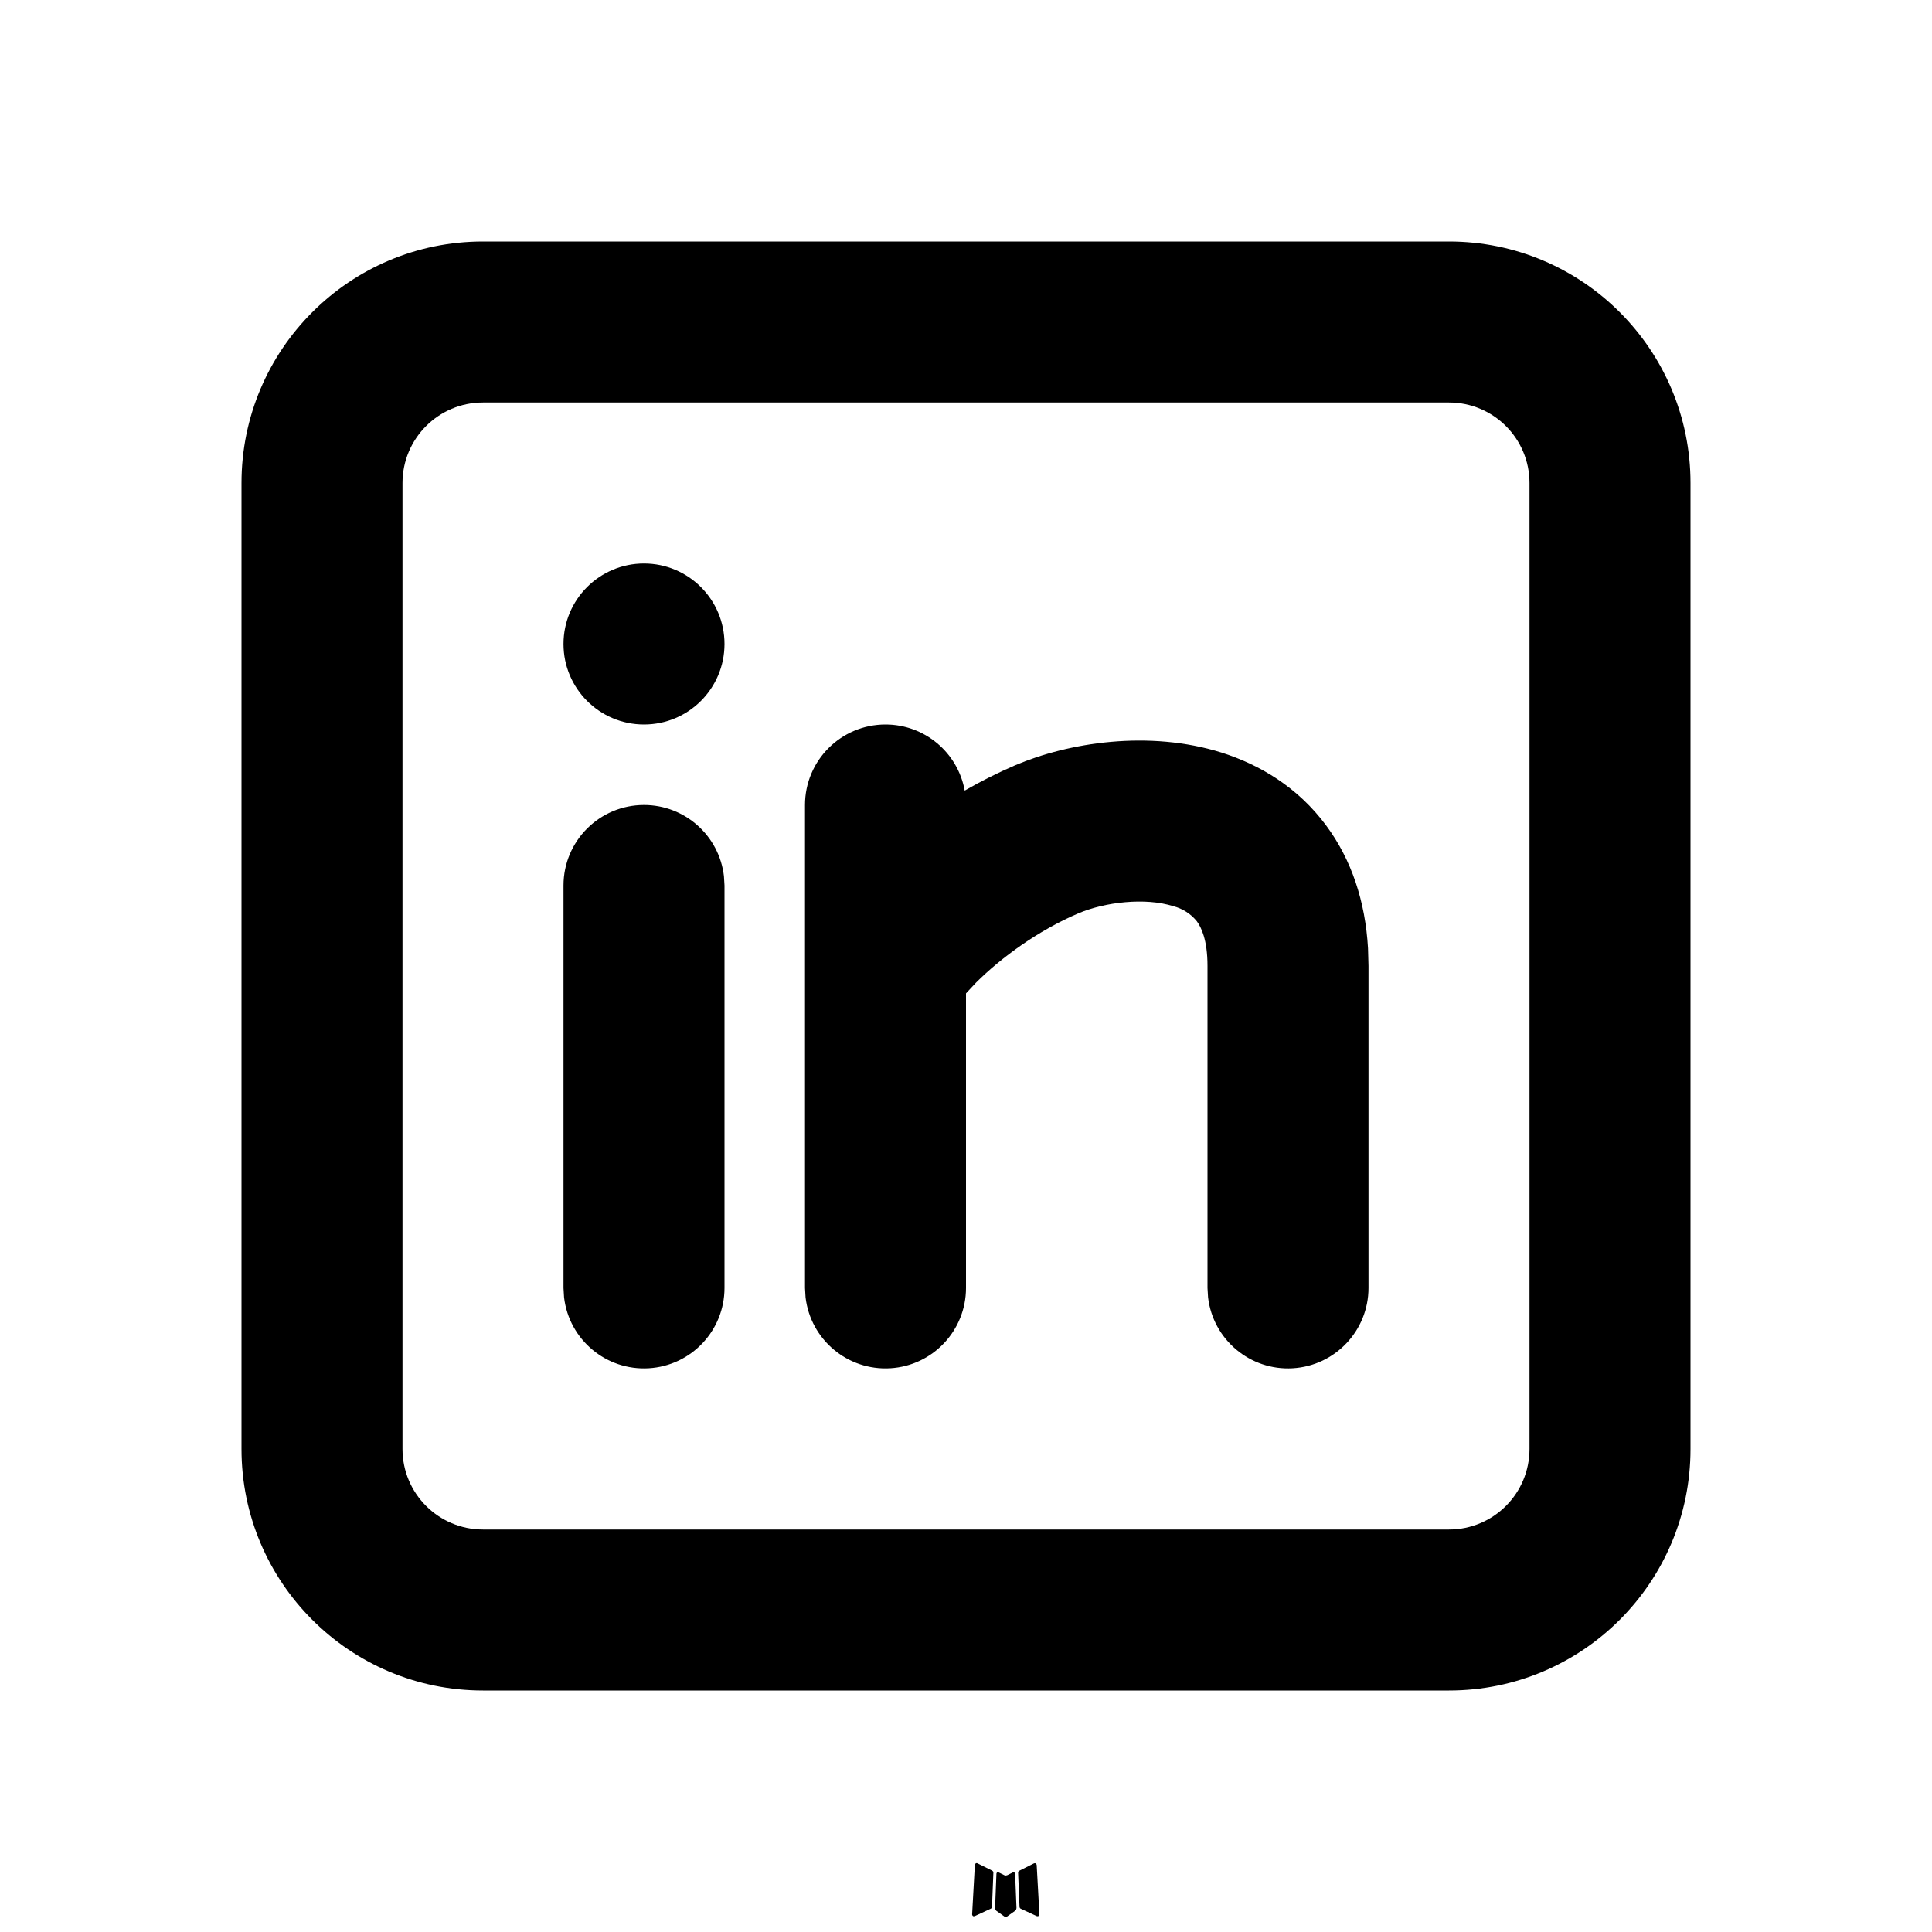
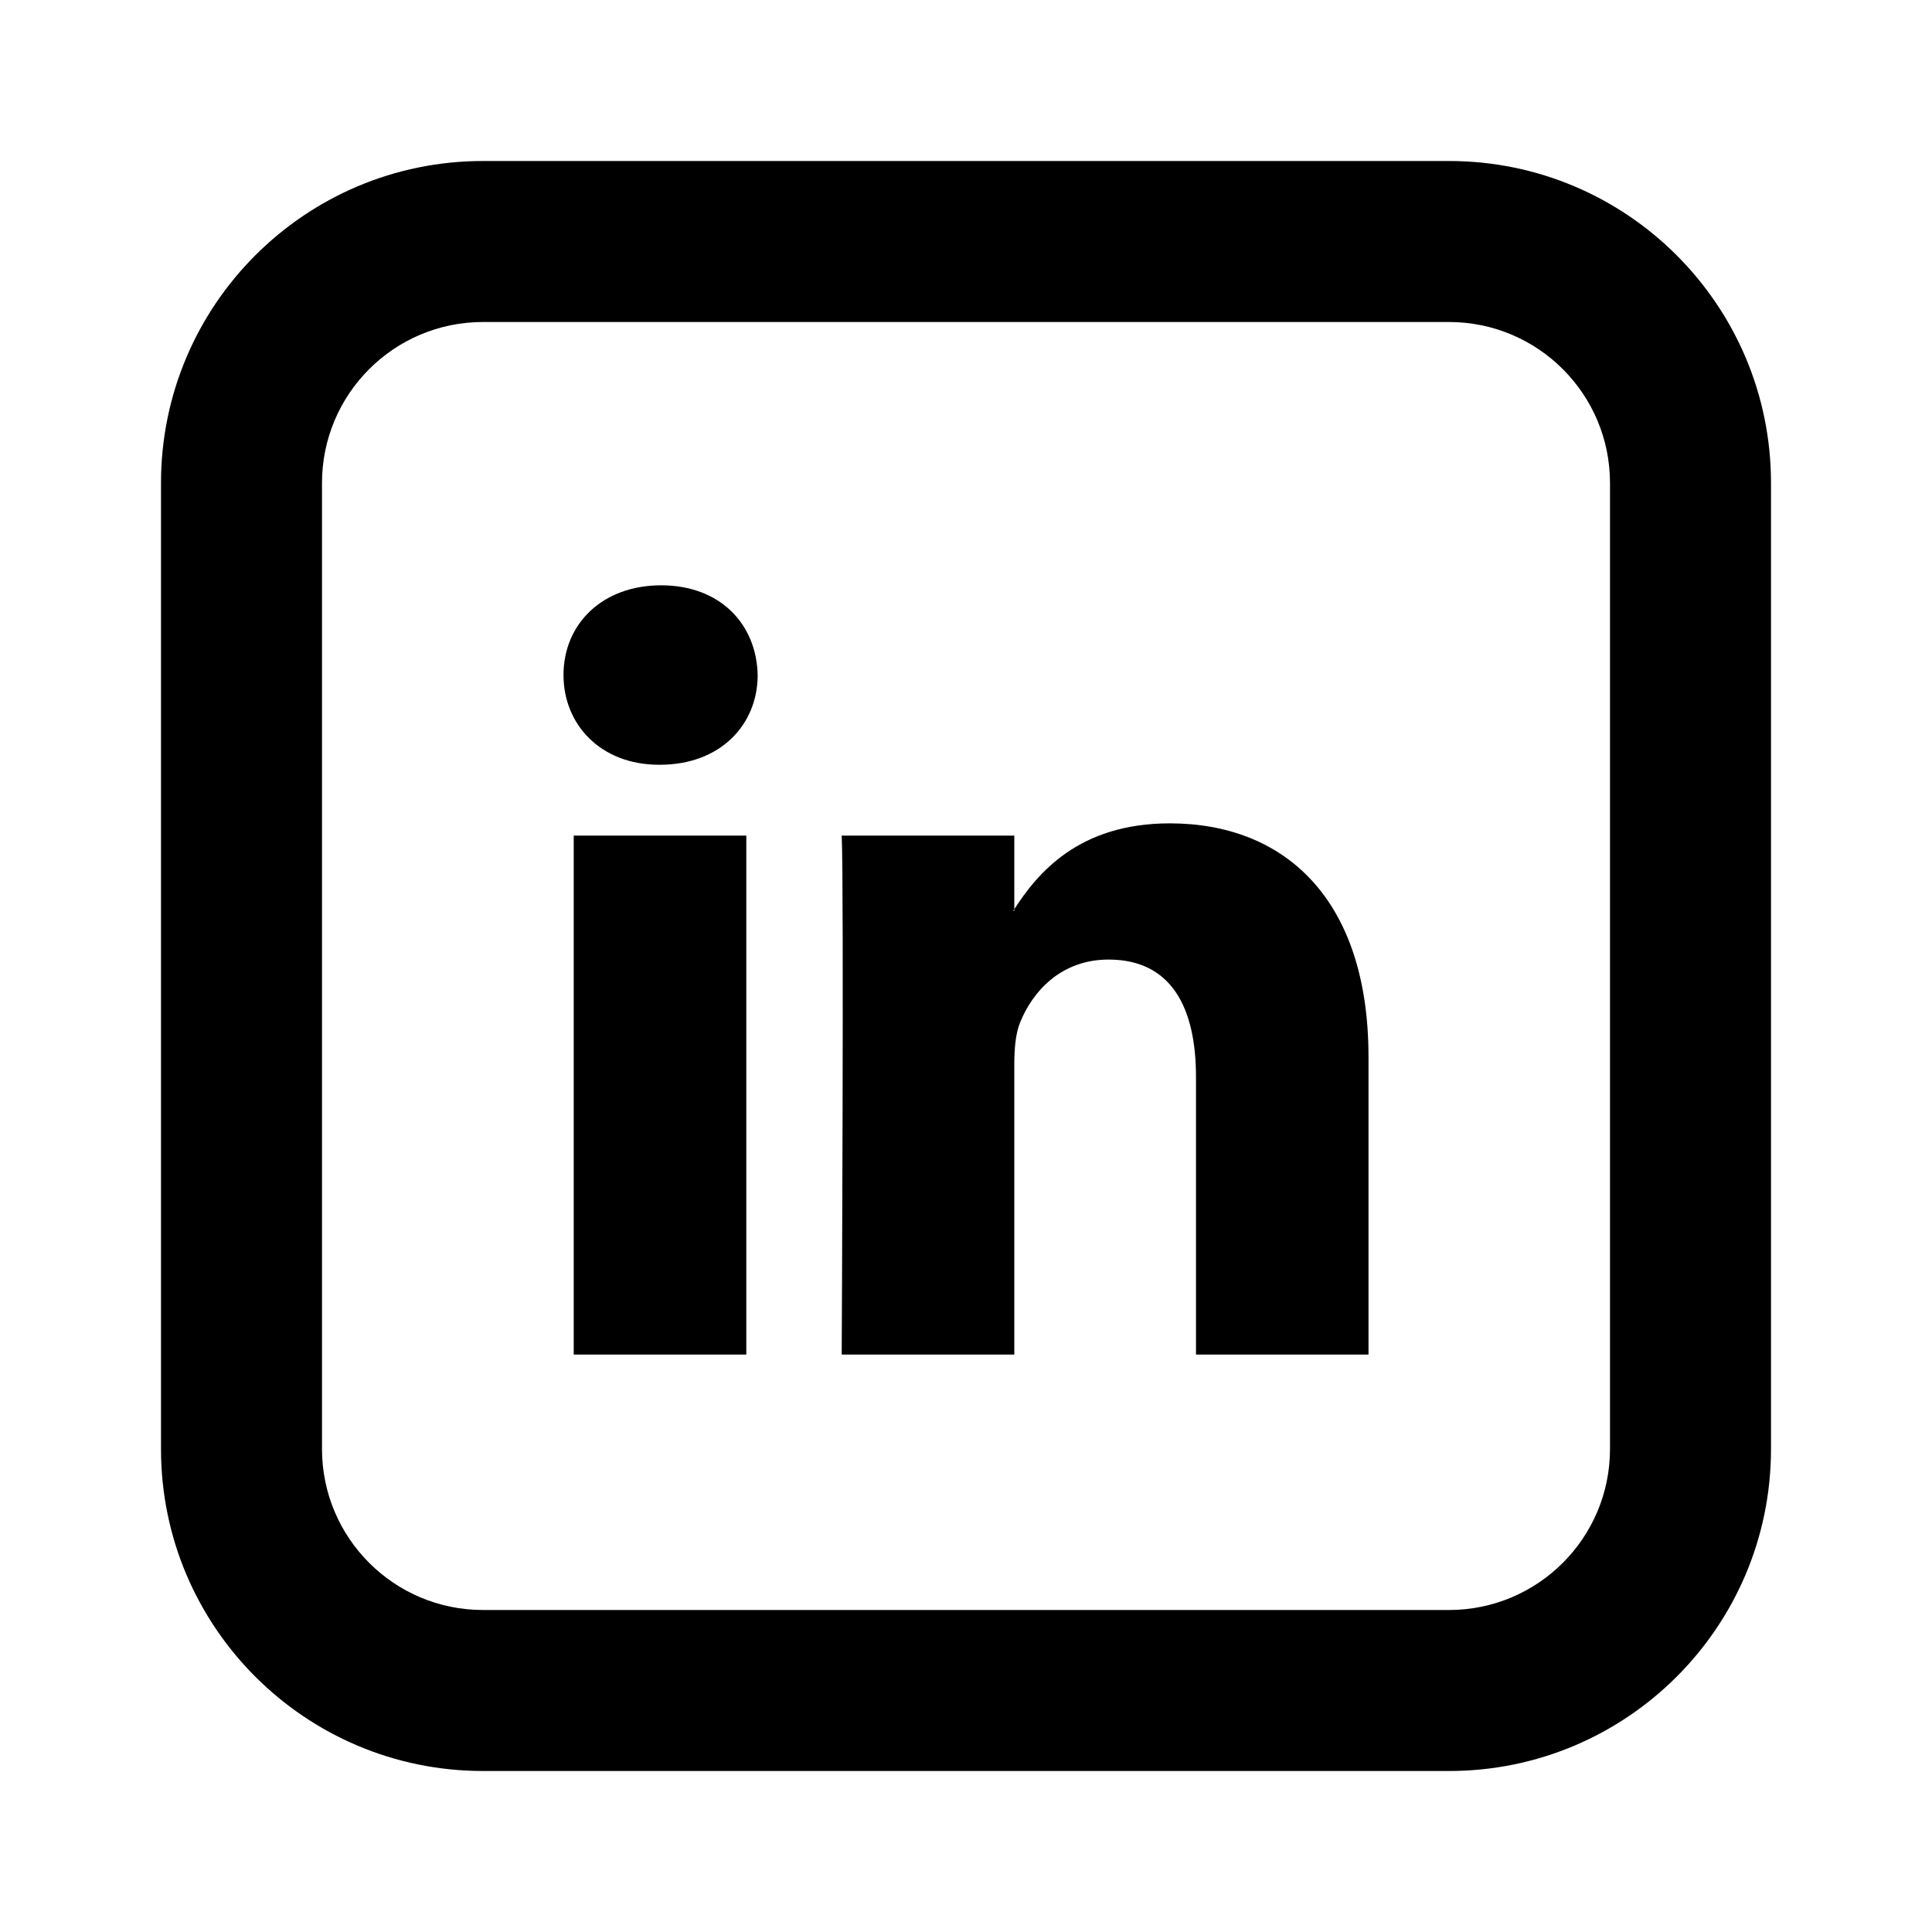
- <svg xmlns="http://www.w3.org/2000/svg" viewBox="0 0 24 24">
-   <g>
-     <path d="m12.593 23.258l-.011.002l-.071.035l-.02.004l-.014-.004l-.071-.035q-.016-.005-.024.005l-.004.01l-.017.428l.005.02l.01.013l.104.074l.015.004l.012-.004l.104-.074l.012-.016l.004-.017l-.017-.427q-.004-.016-.017-.018m.265-.113l-.013.002l-.185.093l-.01.01l-.003.011l.018.43l.005.012l.008.007l.201.093q.019.005.029-.008l.004-.014l-.034-.614q-.005-.018-.02-.022m-.715.002a.02.02 0 0 0-.027.006l-.006.014l-.034.614q.001.018.017.024l.015-.002l.201-.093l.01-.008l.004-.011l.017-.43l-.003-.012l-.01-.01z" />
-     <path fill="" d="M18 3a3 3 0 0 1 3 3v12a3 3 0 0 1-3 3H6a3 3 0 0 1-3-3V6a3 3 0 0 1 3-3zm0 2H6a1 1 0 0 0-1 1v12a1 1 0 0 0 1 1h12a1 1 0 0 0 1-1V6a1 1 0 0 0-1-1M8 10a1 1 0 0 1 .993.883L9 11v5a1 1 0 0 1-1.993.117L7 16v-5a1 1 0 0 1 1-1m3-1a1 1 0 0 1 .984.821a6 6 0 0 1 .623-.313c.667-.285 1.666-.442 2.568-.159c.473.15.948.43 1.3.907c.315.425.485.942.519 1.523L17 12v4a1 1 0 0 1-1.993.117L15 16v-4c0-.33-.08-.484-.132-.555a.55.55 0 0 0-.293-.188c-.348-.11-.849-.052-1.182.09c-.5.214-.958.55-1.27.861L12 12.34V16a1 1 0 0 1-1.993.117L10 16v-6a1 1 0 0 1 1-1M8 7a1 1 0 1 1 0 2a1 1 0 0 1 0-2" />
+ <svg xmlns="http://www.w3.org/2000/svg" viewBox="-2 -2 24 24">
+   <g fill="">
+     <path d="M15 11.13v3.697h-2.143v-3.45c0-.866-.31-1.457-1.086-1.457c-.592 0-.945.398-1.1.784c-.056.138-.071.33-.071.522v3.601H8.456s.029-5.842 0-6.447H10.6v.913l-.014.021h.014v-.02c.285-.44.793-1.066 1.932-1.066c1.41 0 2.468.922 2.468 2.902M6.213 5.271C5.48 5.271 5 5.753 5 6.385c0 .62.466 1.115 1.185 1.115h.014c.748 0 1.213-.496 1.213-1.115c-.014-.632-.465-1.114-1.199-1.114m-1.086 9.556h2.144V8.38H5.127z" />
+     <path d="M4 2a2 2 0 0 0-2 2v12a2 2 0 0 0 2 2h12a2 2 0 0 0 2-2V4a2 2 0 0 0-2-2zm0-2h12a4 4 0 0 1 4 4v12a4 4 0 0 1-4 4H4a4 4 0 0 1-4-4V4a4 4 0 0 1 4-4" />
  </g>
</svg>
